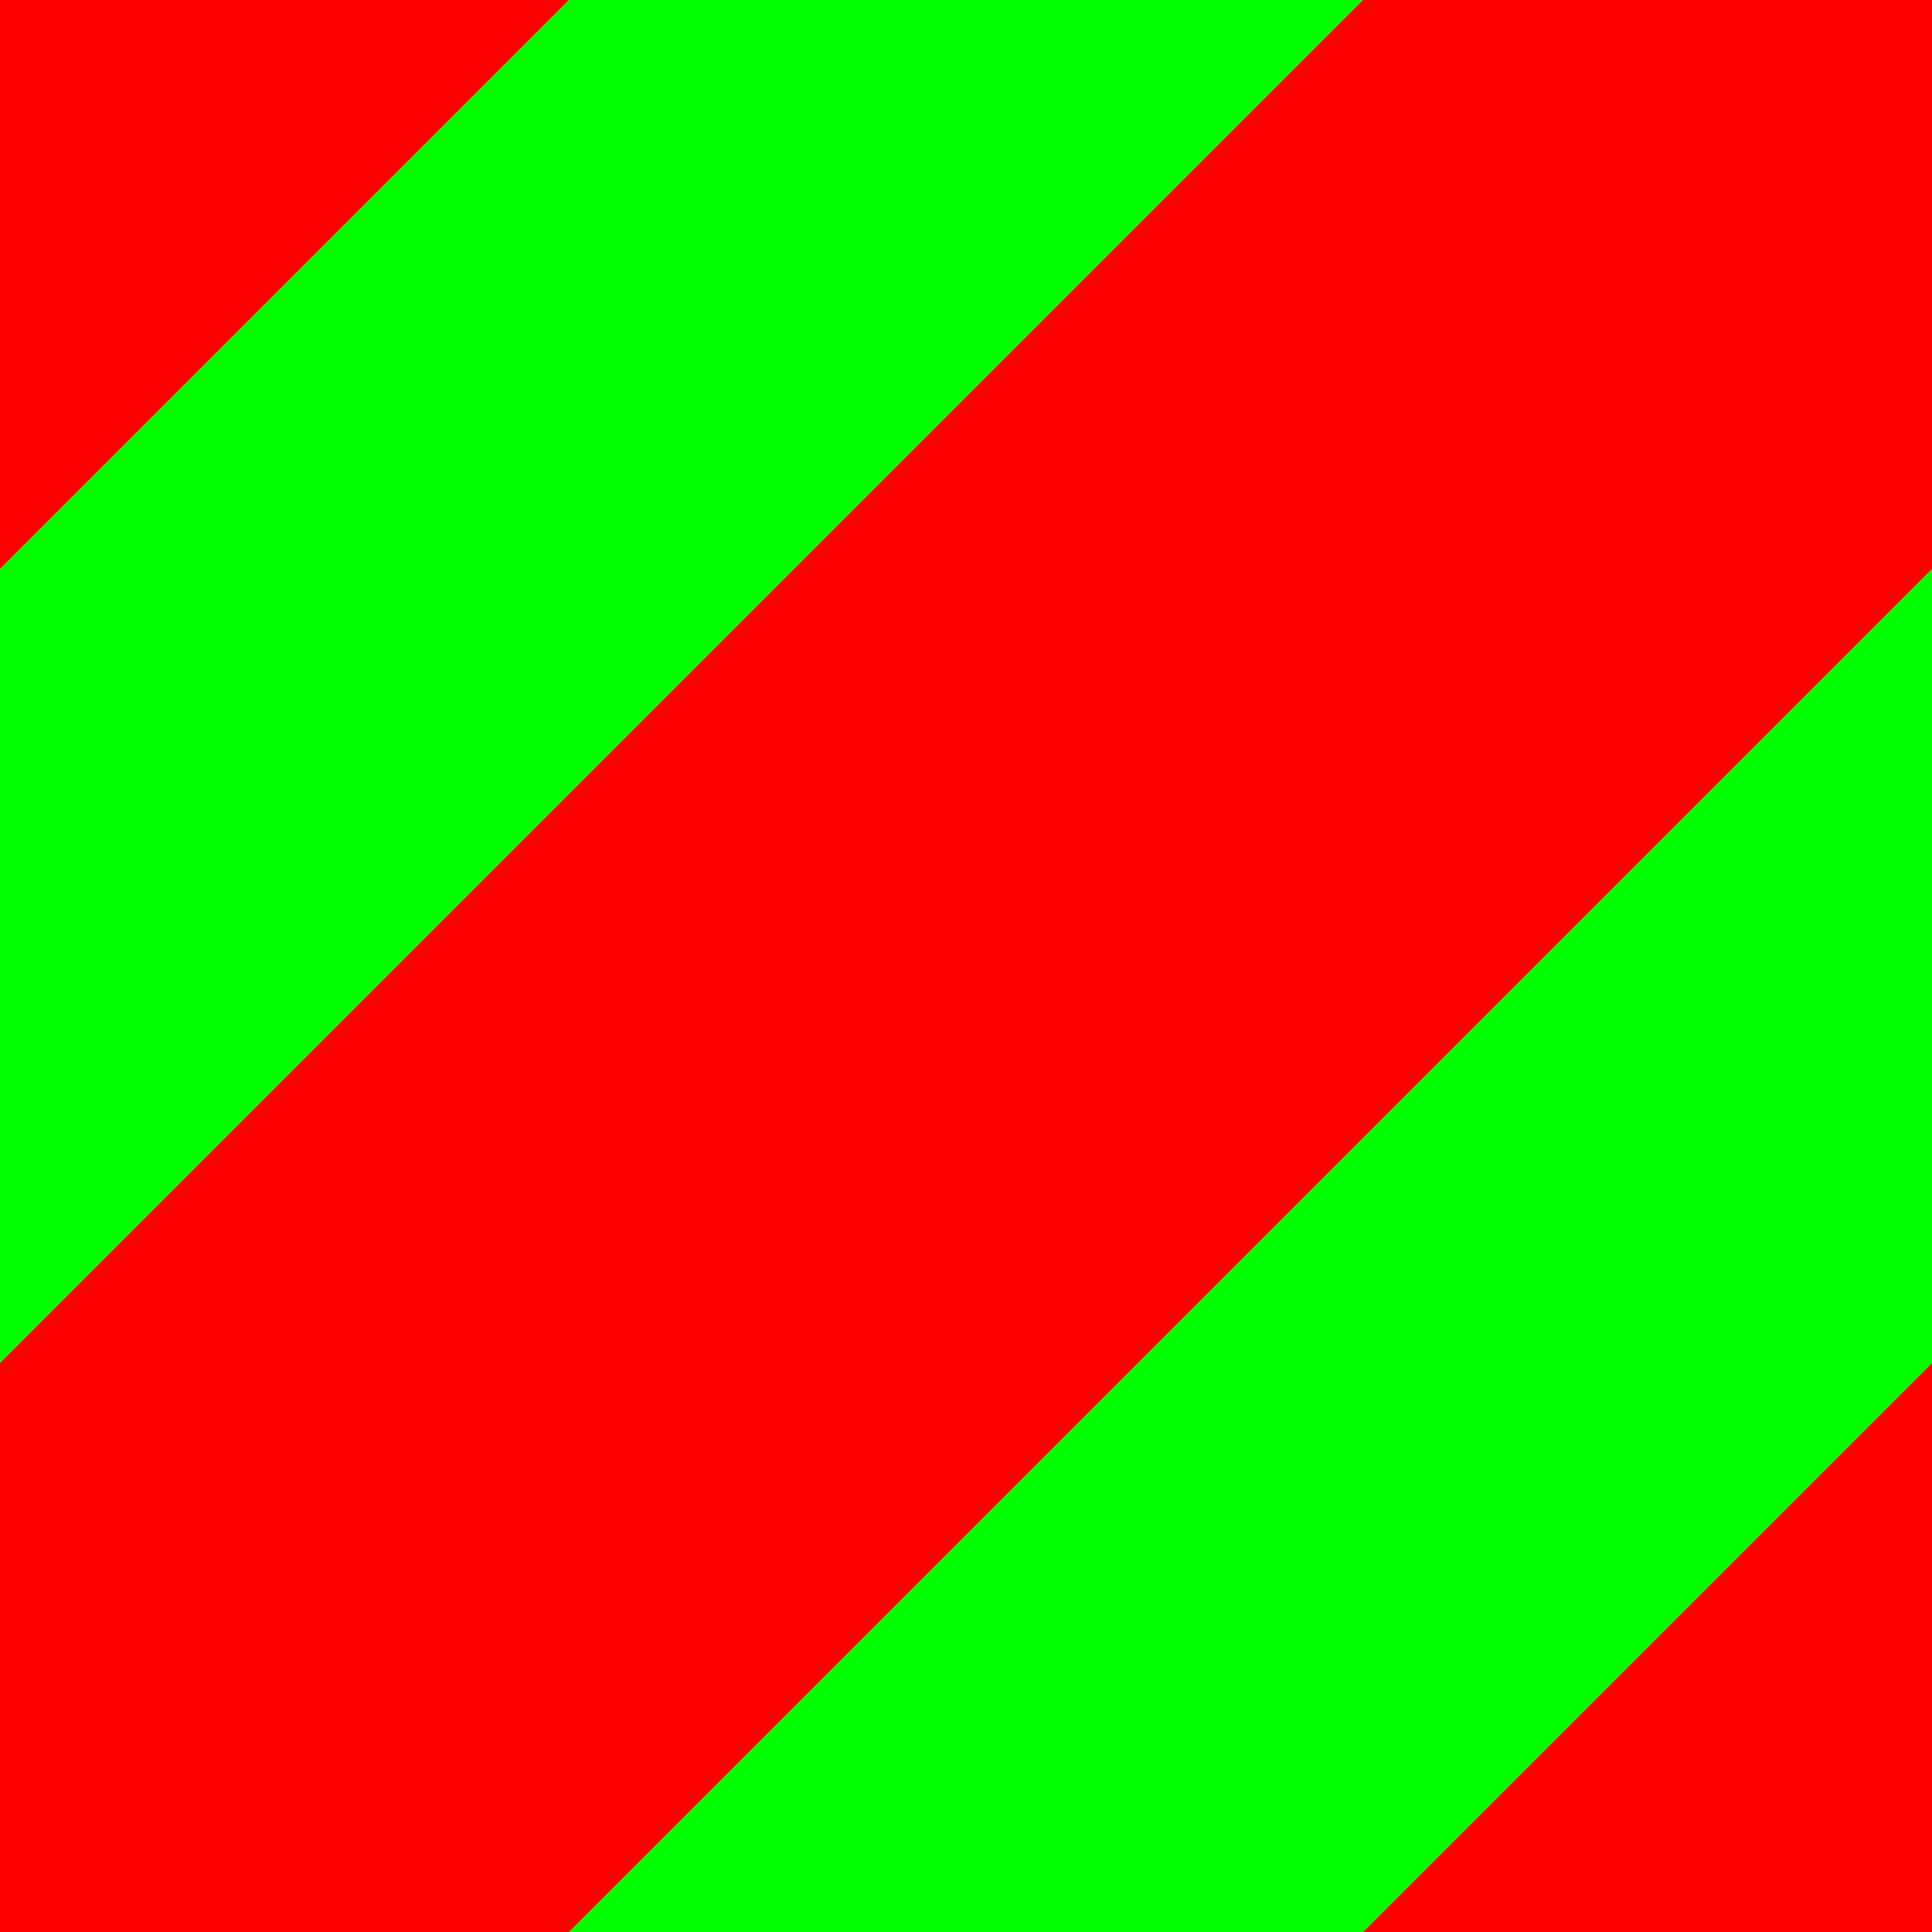
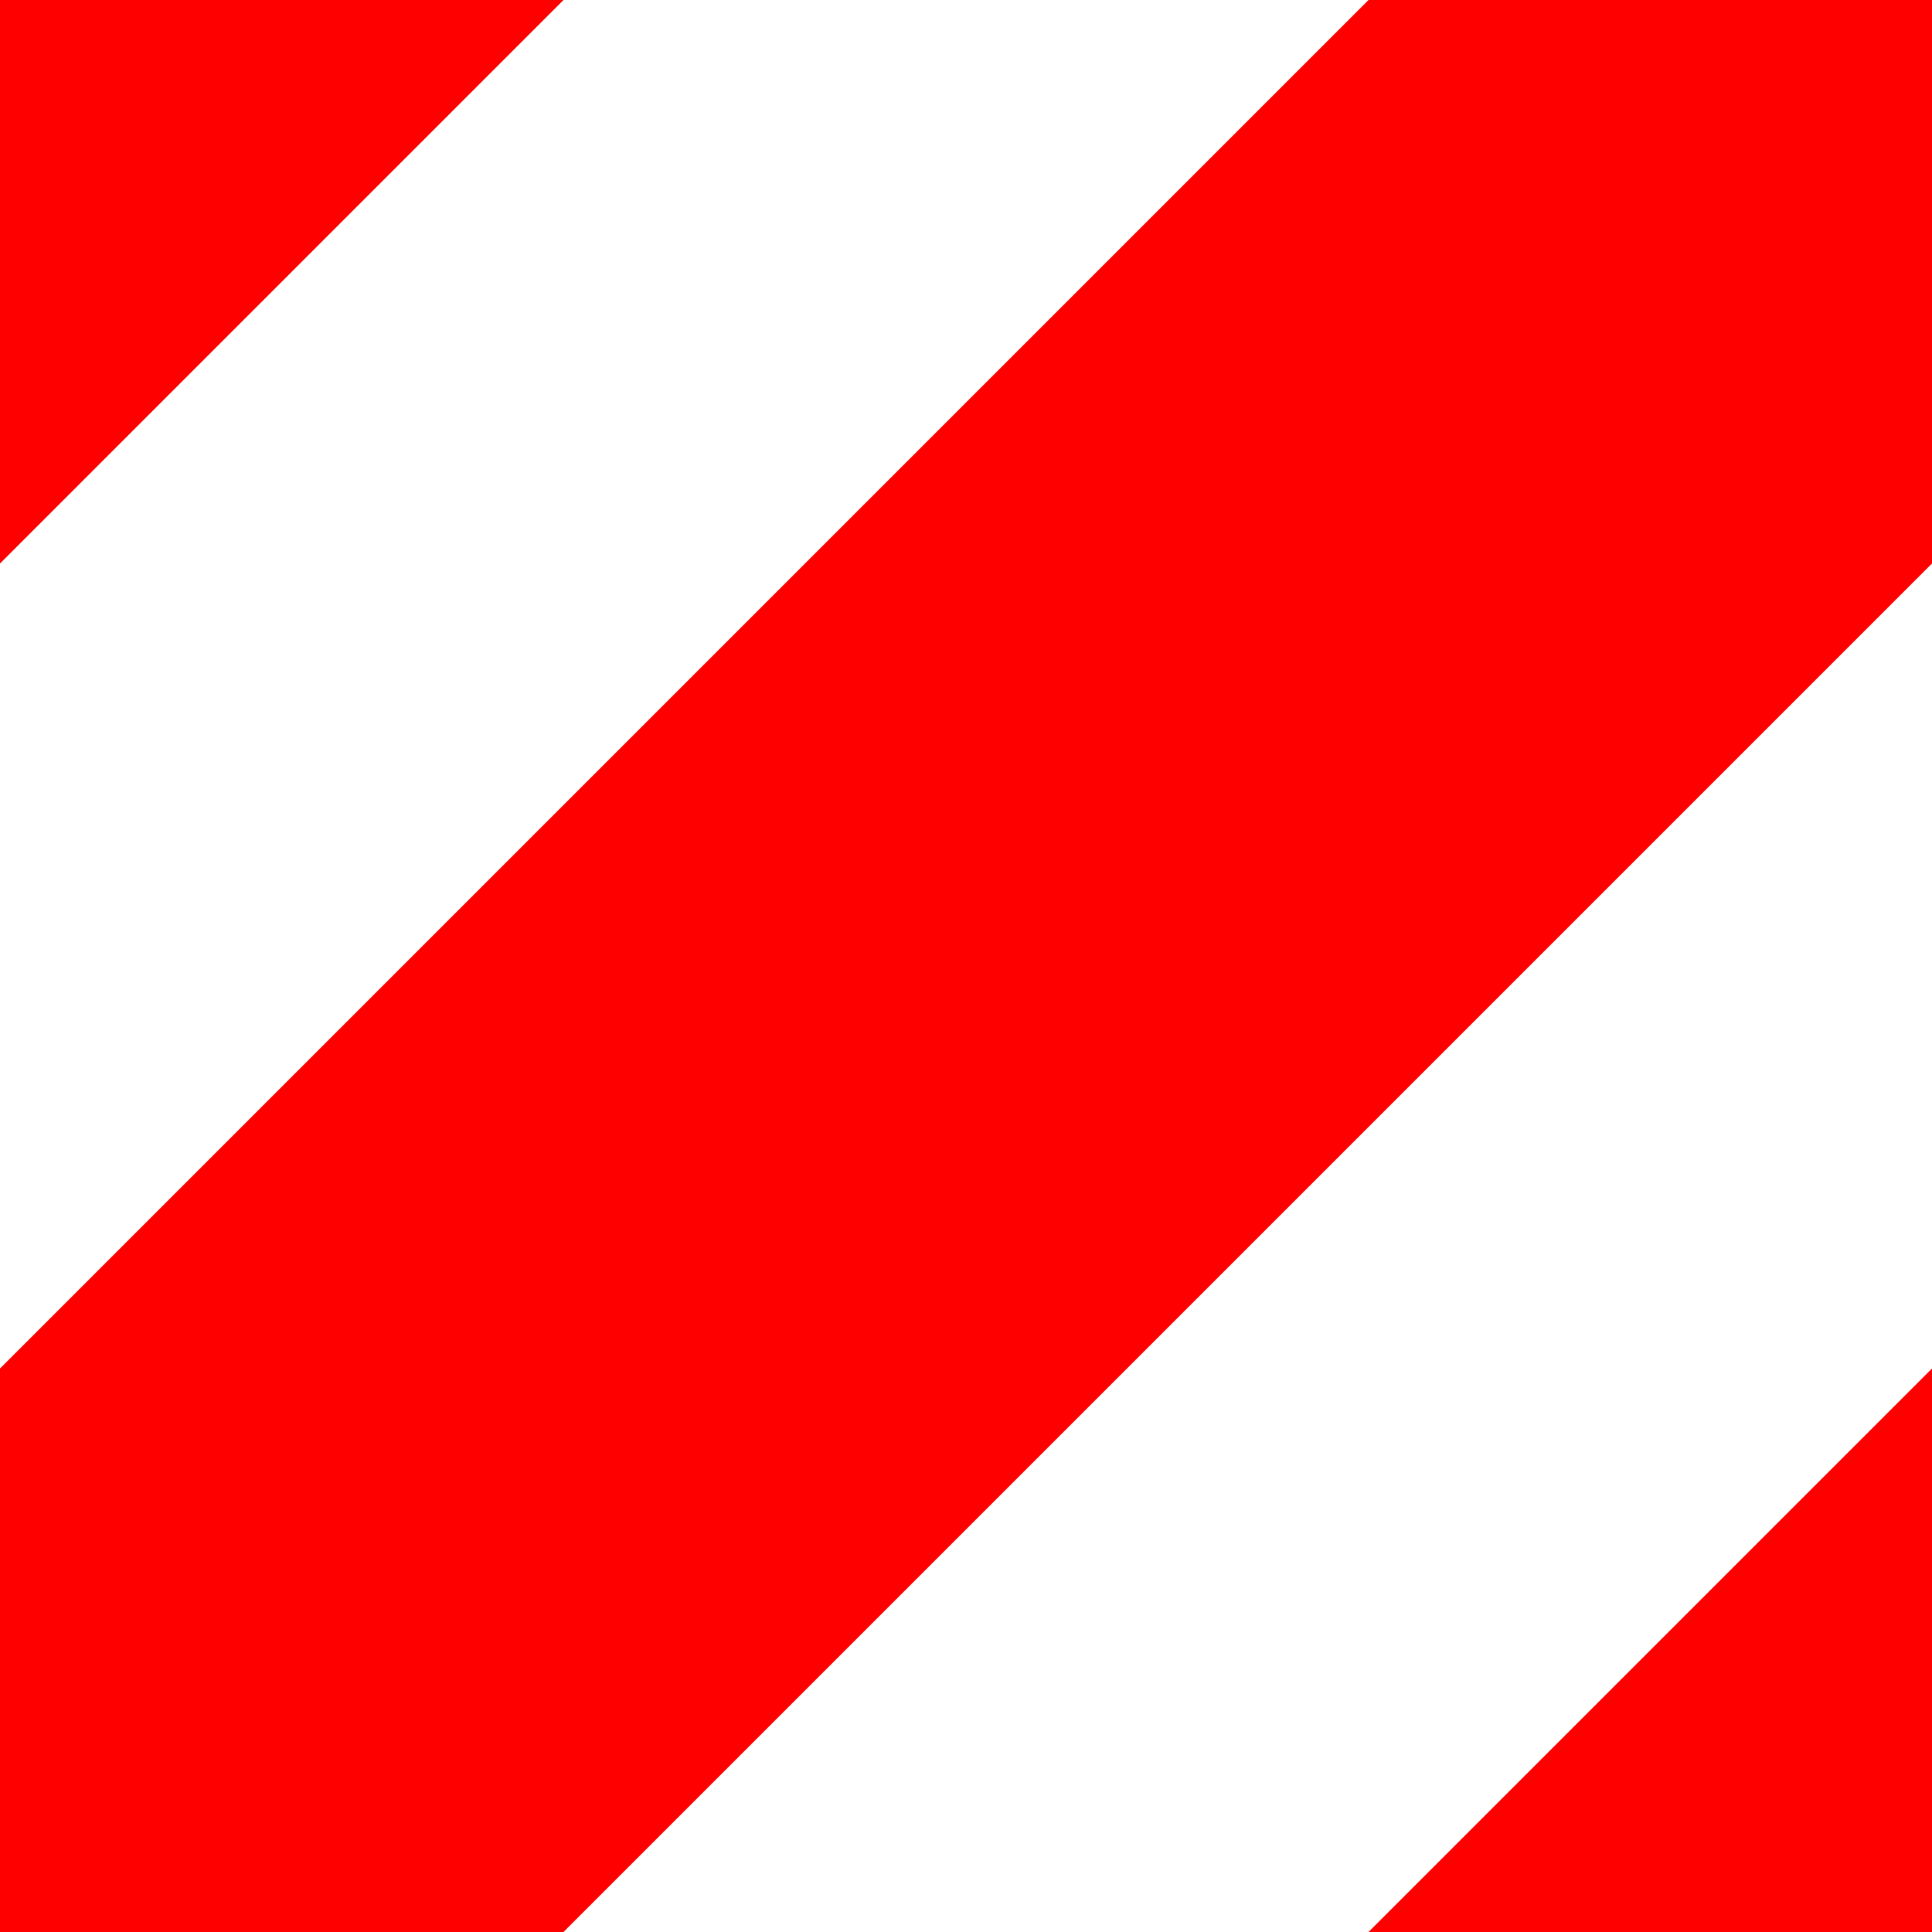
- <svg xmlns="http://www.w3.org/2000/svg" version="1.1" id="Layer_1" x="0px" y="0px" width="12px" height="12px" viewBox="0 0 12 12" enable-background="new 0 0 12 12" xml:space="preserve">
-   <path fill="#FF0000" d="M12,3.535V0H8.465L0,8.465V12h3.535L12,3.535z M0,0h3.535L0,3.535V0z M8.465,12L12,8.465V12H8.465z" />
-   <text transform="matrix(1 0 0 1 0 -7.2285)" fill="#FF0000" font-family="'ArialMT'" font-size="12">lines-up-c</text>
-   <polygon fill="#00FF00" points="0,8.465 8.465,0 3.535,0 0,3.535 " />
-   <polygon fill="#00FF00" points="3.535,12 12,3.535 12,8.465 8.465,12 " />
+ <svg xmlns="http://www.w3.org/2000/svg" version="1.1" id="Layer_1" x="0px" y="0px" viewBox="-251 358.5 12 12" style="enable-background:new -251 358.5 12 12;" xml:space="preserve">
+   <style type="text/css">
+ 	.st0{enable-background:new    ;}
+ 	.st1{fill:#FF0000;}
+ </style>
+   <text transform="matrix(1 0 0 1 -251 351.2715)" style="font-family:'ArialMT'; font-size:12px;">lines-up-c</text>
+   <path class="st1" d="M-239,362v-3.5h-3.5l-8.5,8.5v3.5h3.5L-239,362z M-251,358.5h3.5l-3.5,3.5V358.5z M-242.5,370.5l3.5-3.5v3.5  H-242.5z" />
</svg>
